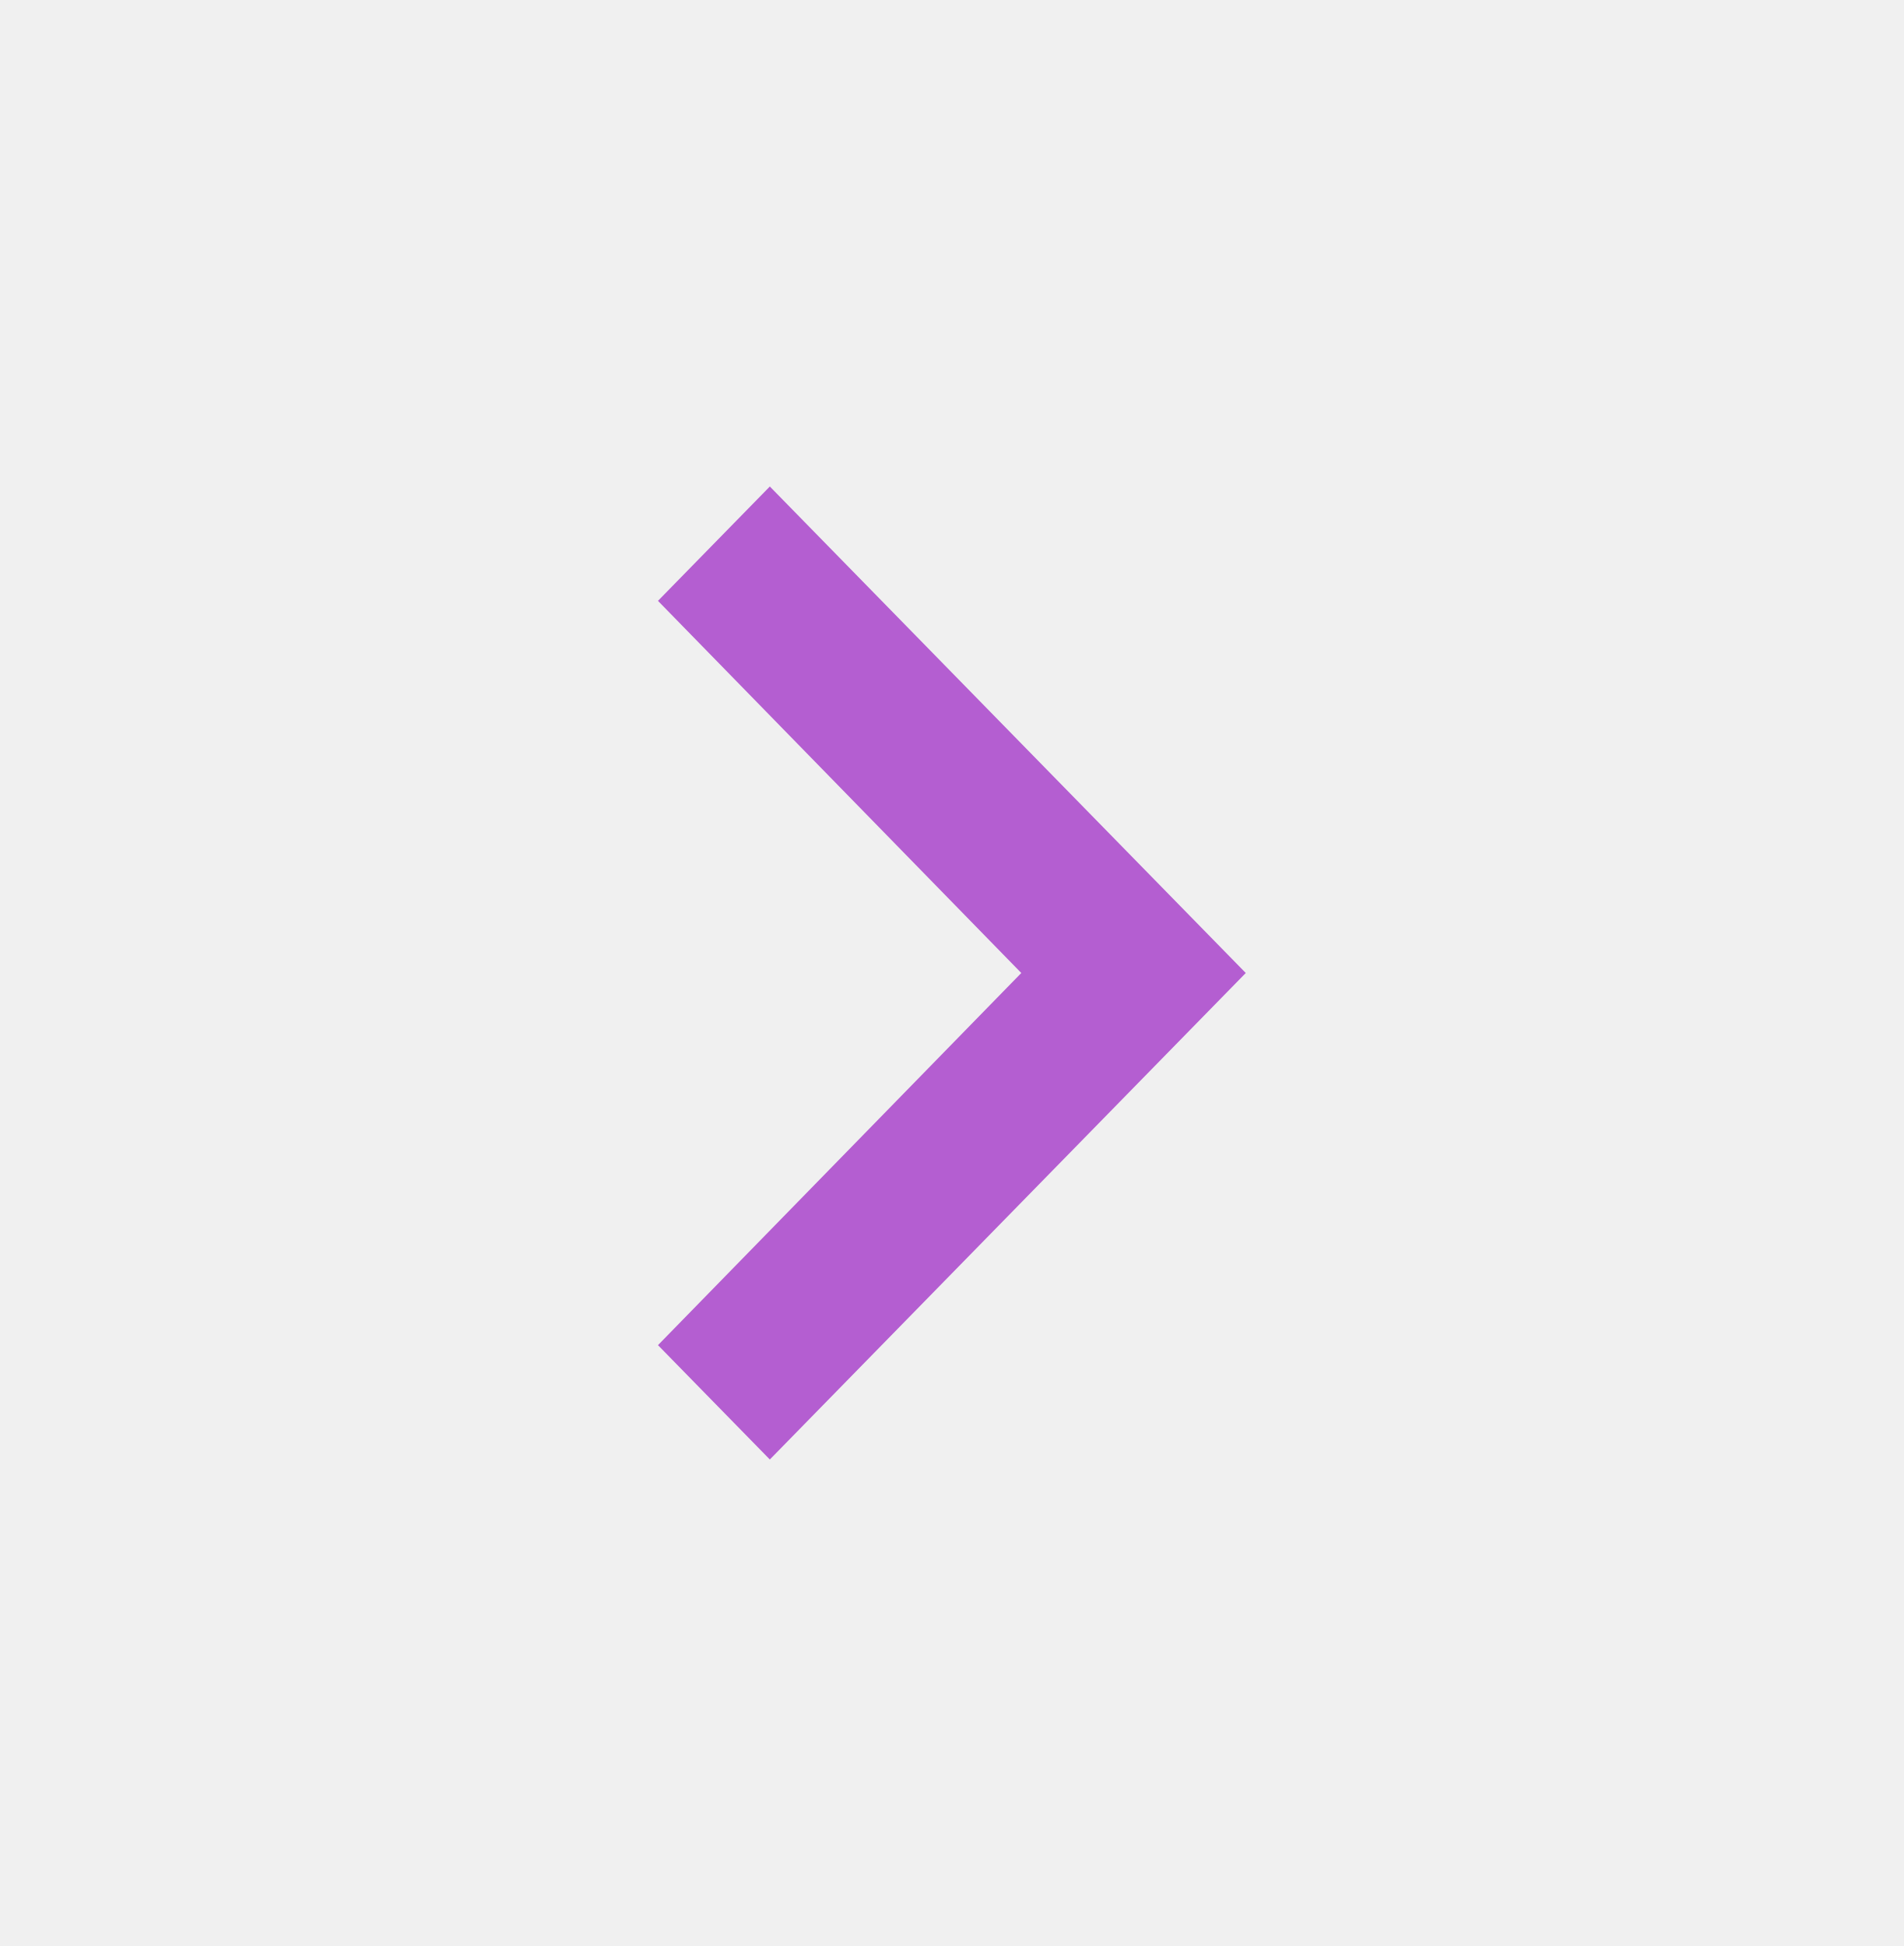
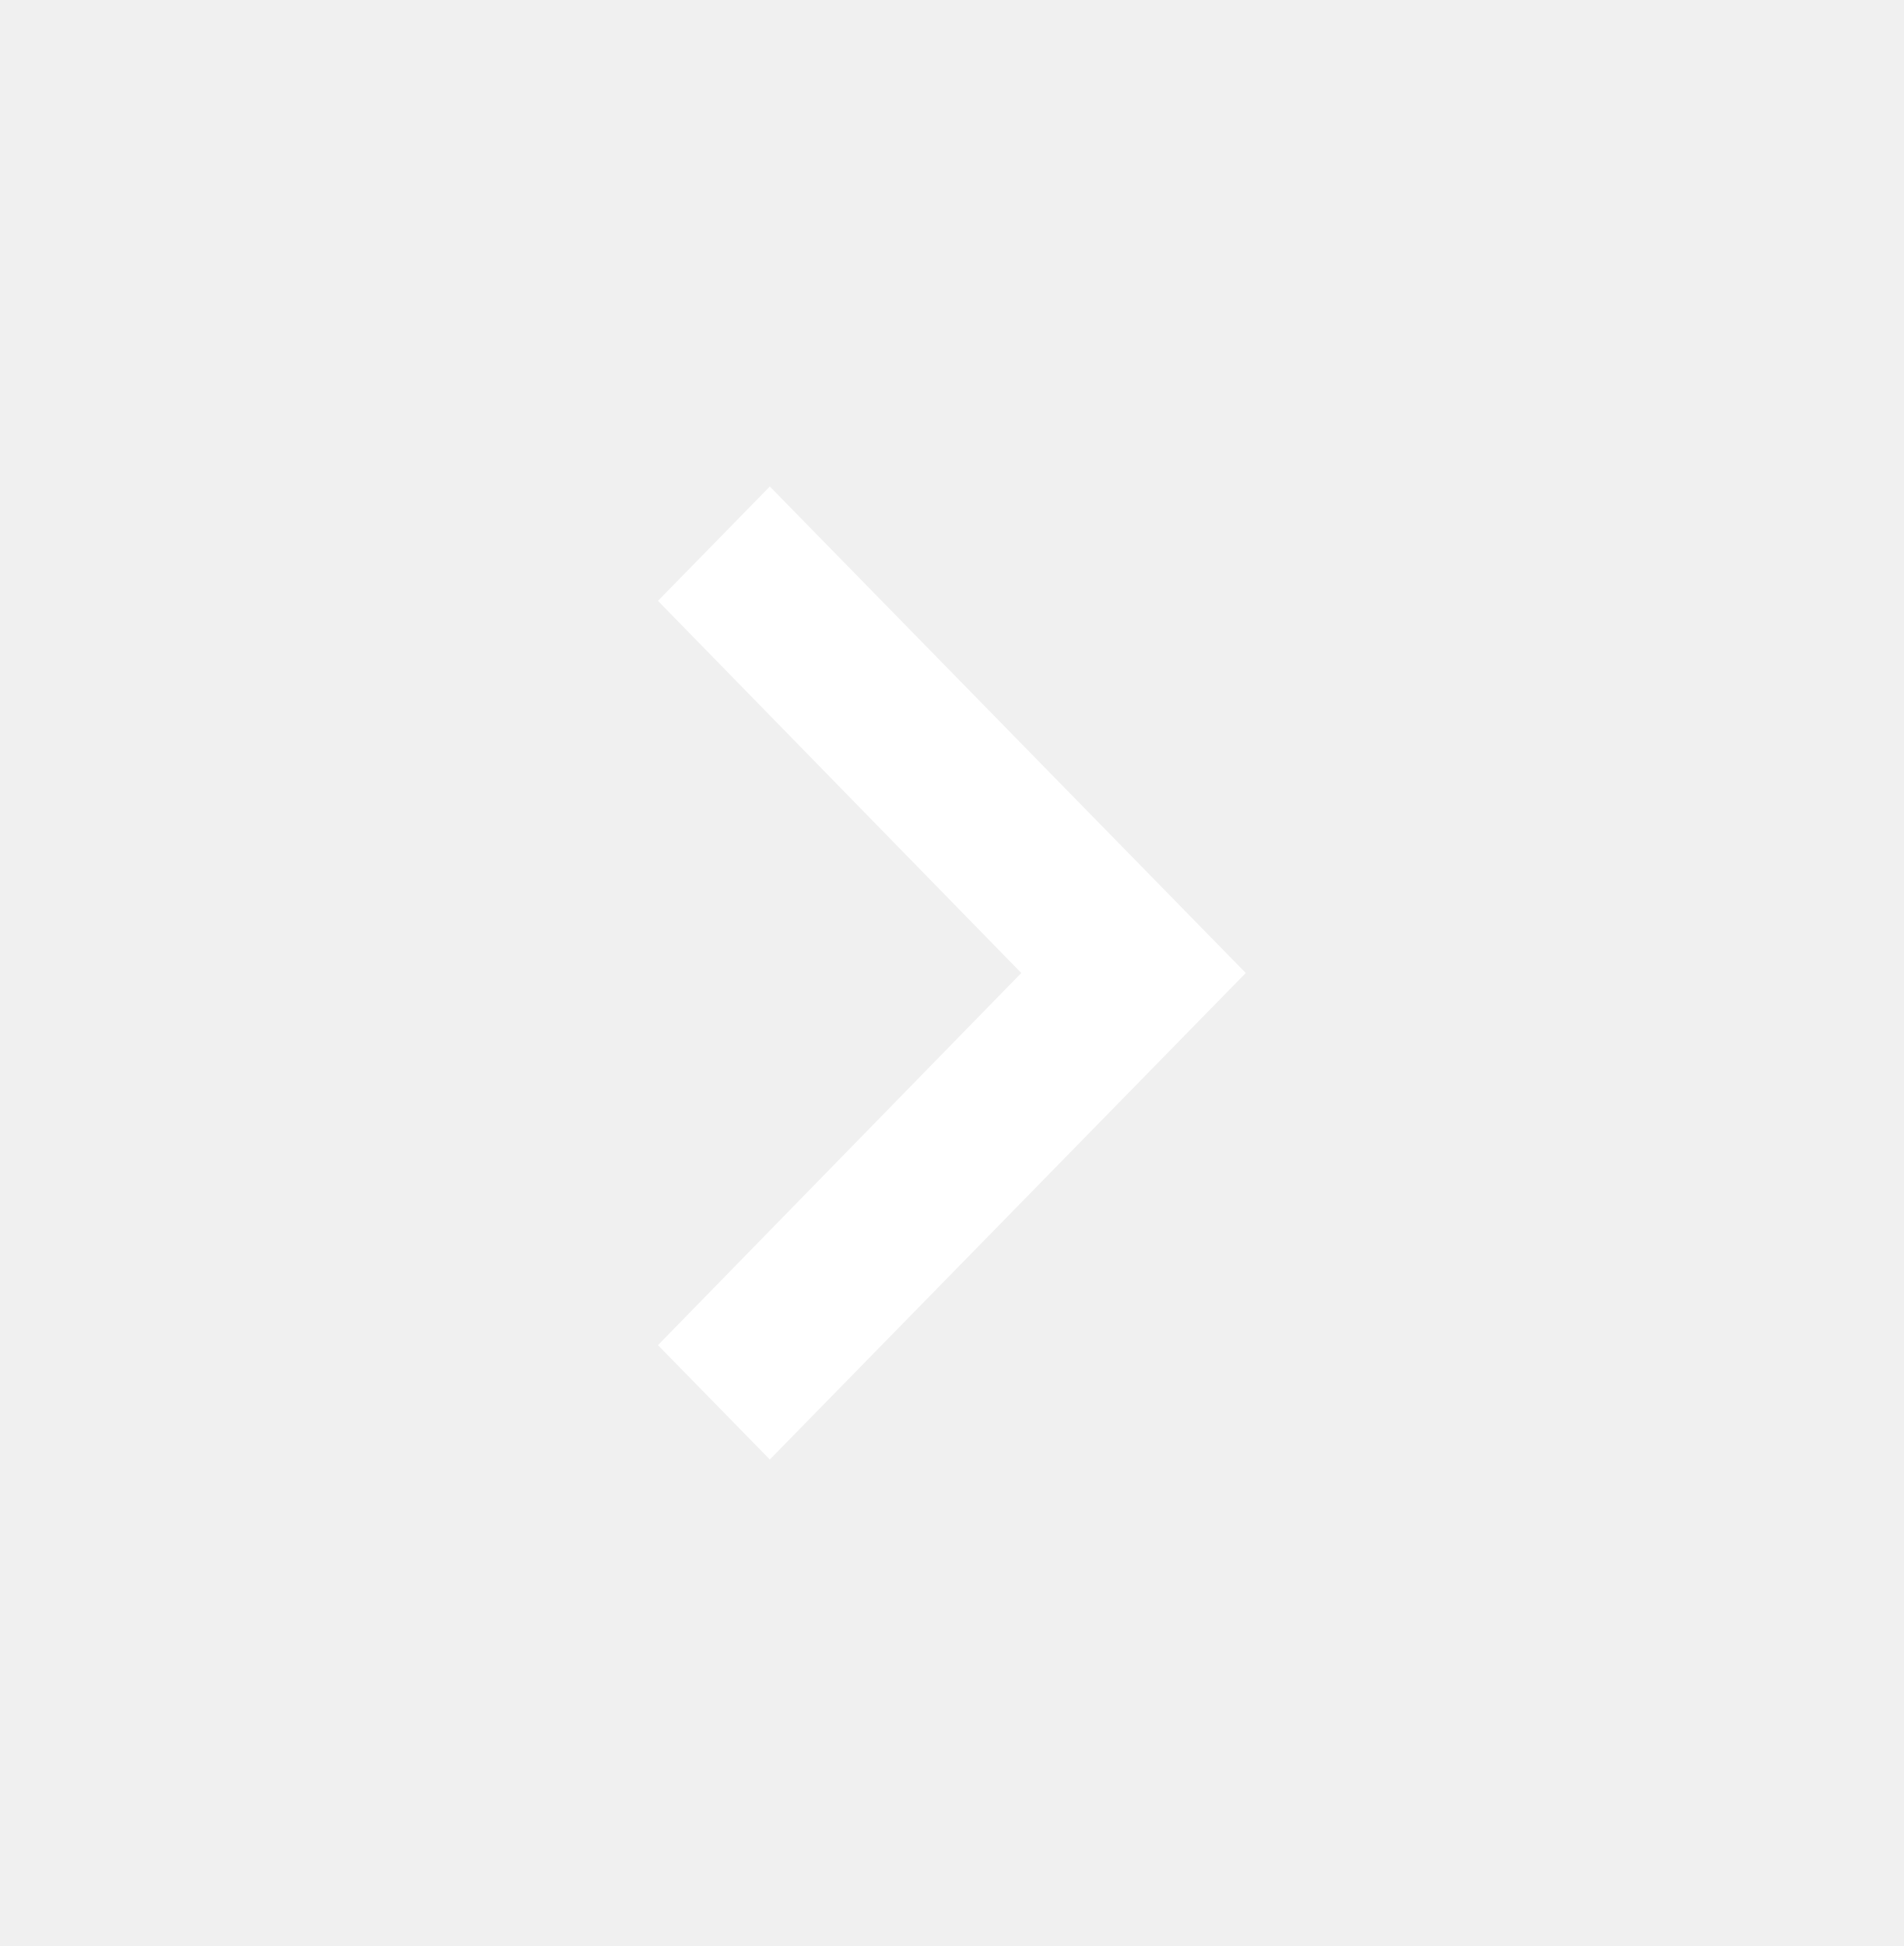
<svg xmlns="http://www.w3.org/2000/svg" width="45" height="46" viewBox="0 0 45 46" fill="none">
-   <path d="M18.197 11.5L15.553 14.203L24.141 23L15.553 31.797L18.197 34.5L29.447 23L18.197 11.5Z" fill="#B45ED1" />
+   <path d="M18.197 11.5L15.553 14.203L24.141 23L15.553 31.797L18.197 34.5L29.447 23L18.197 11.5Z" fill="#FFFFFF" />
</svg>
